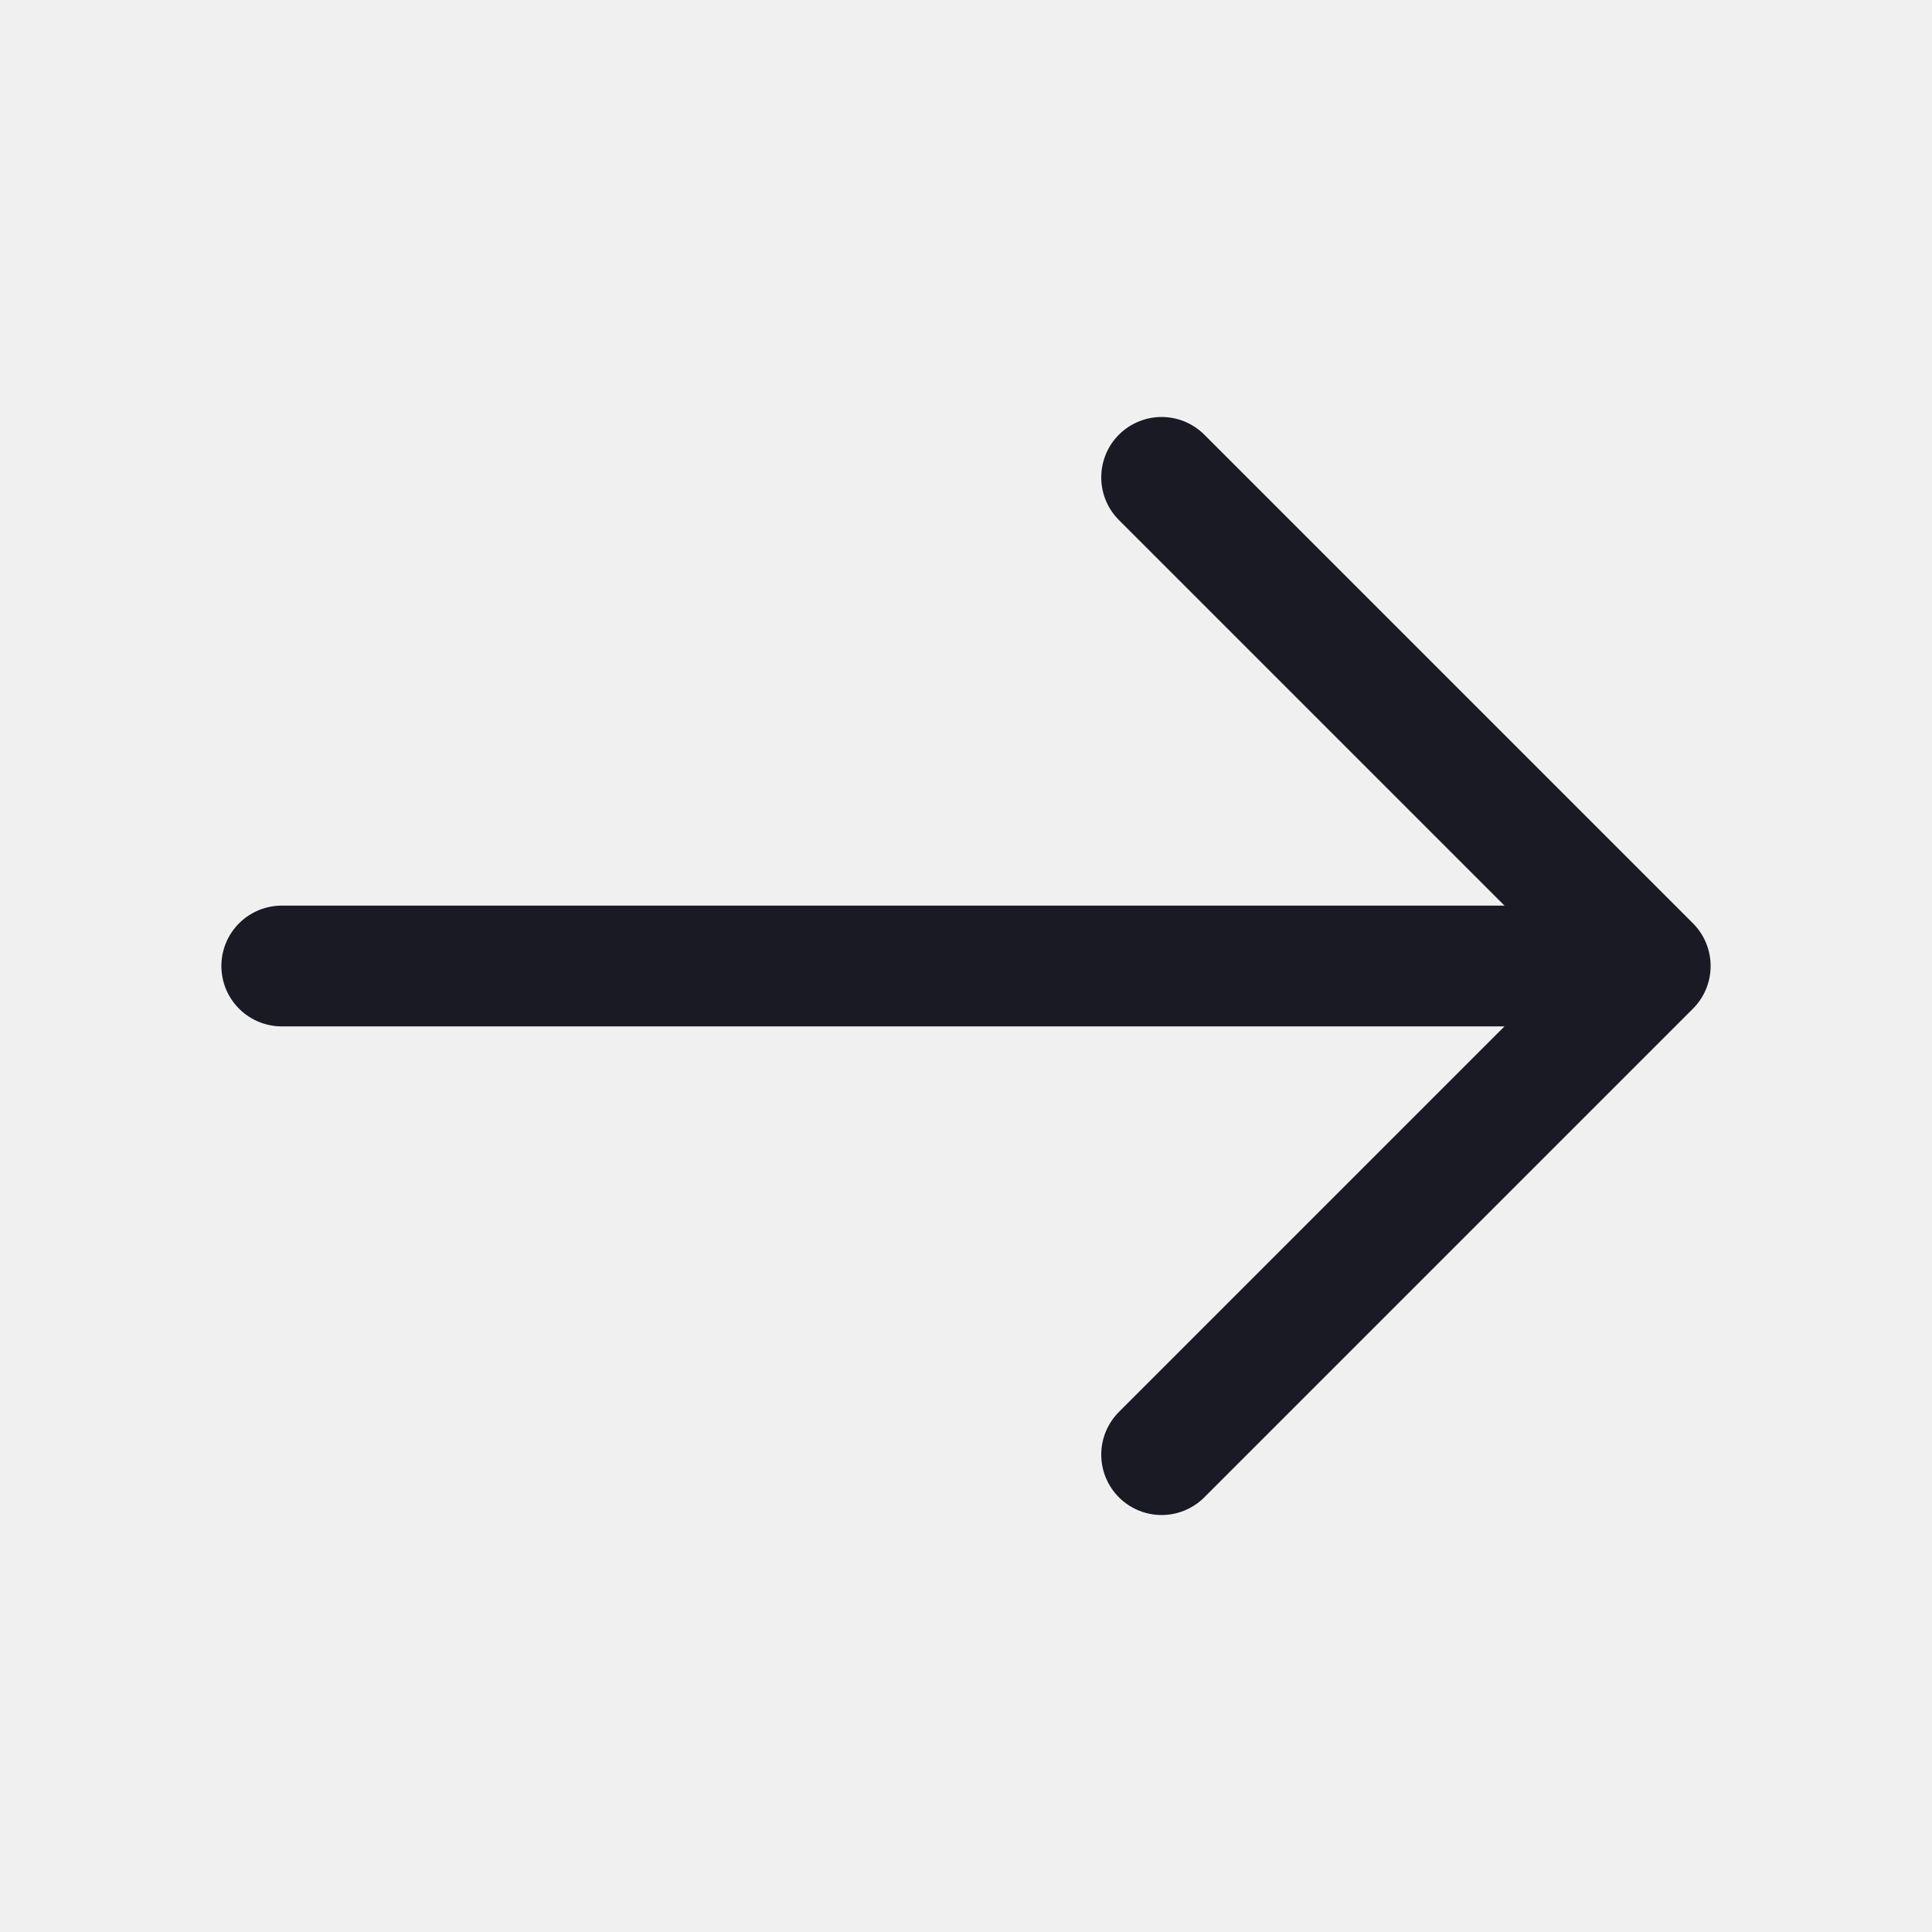
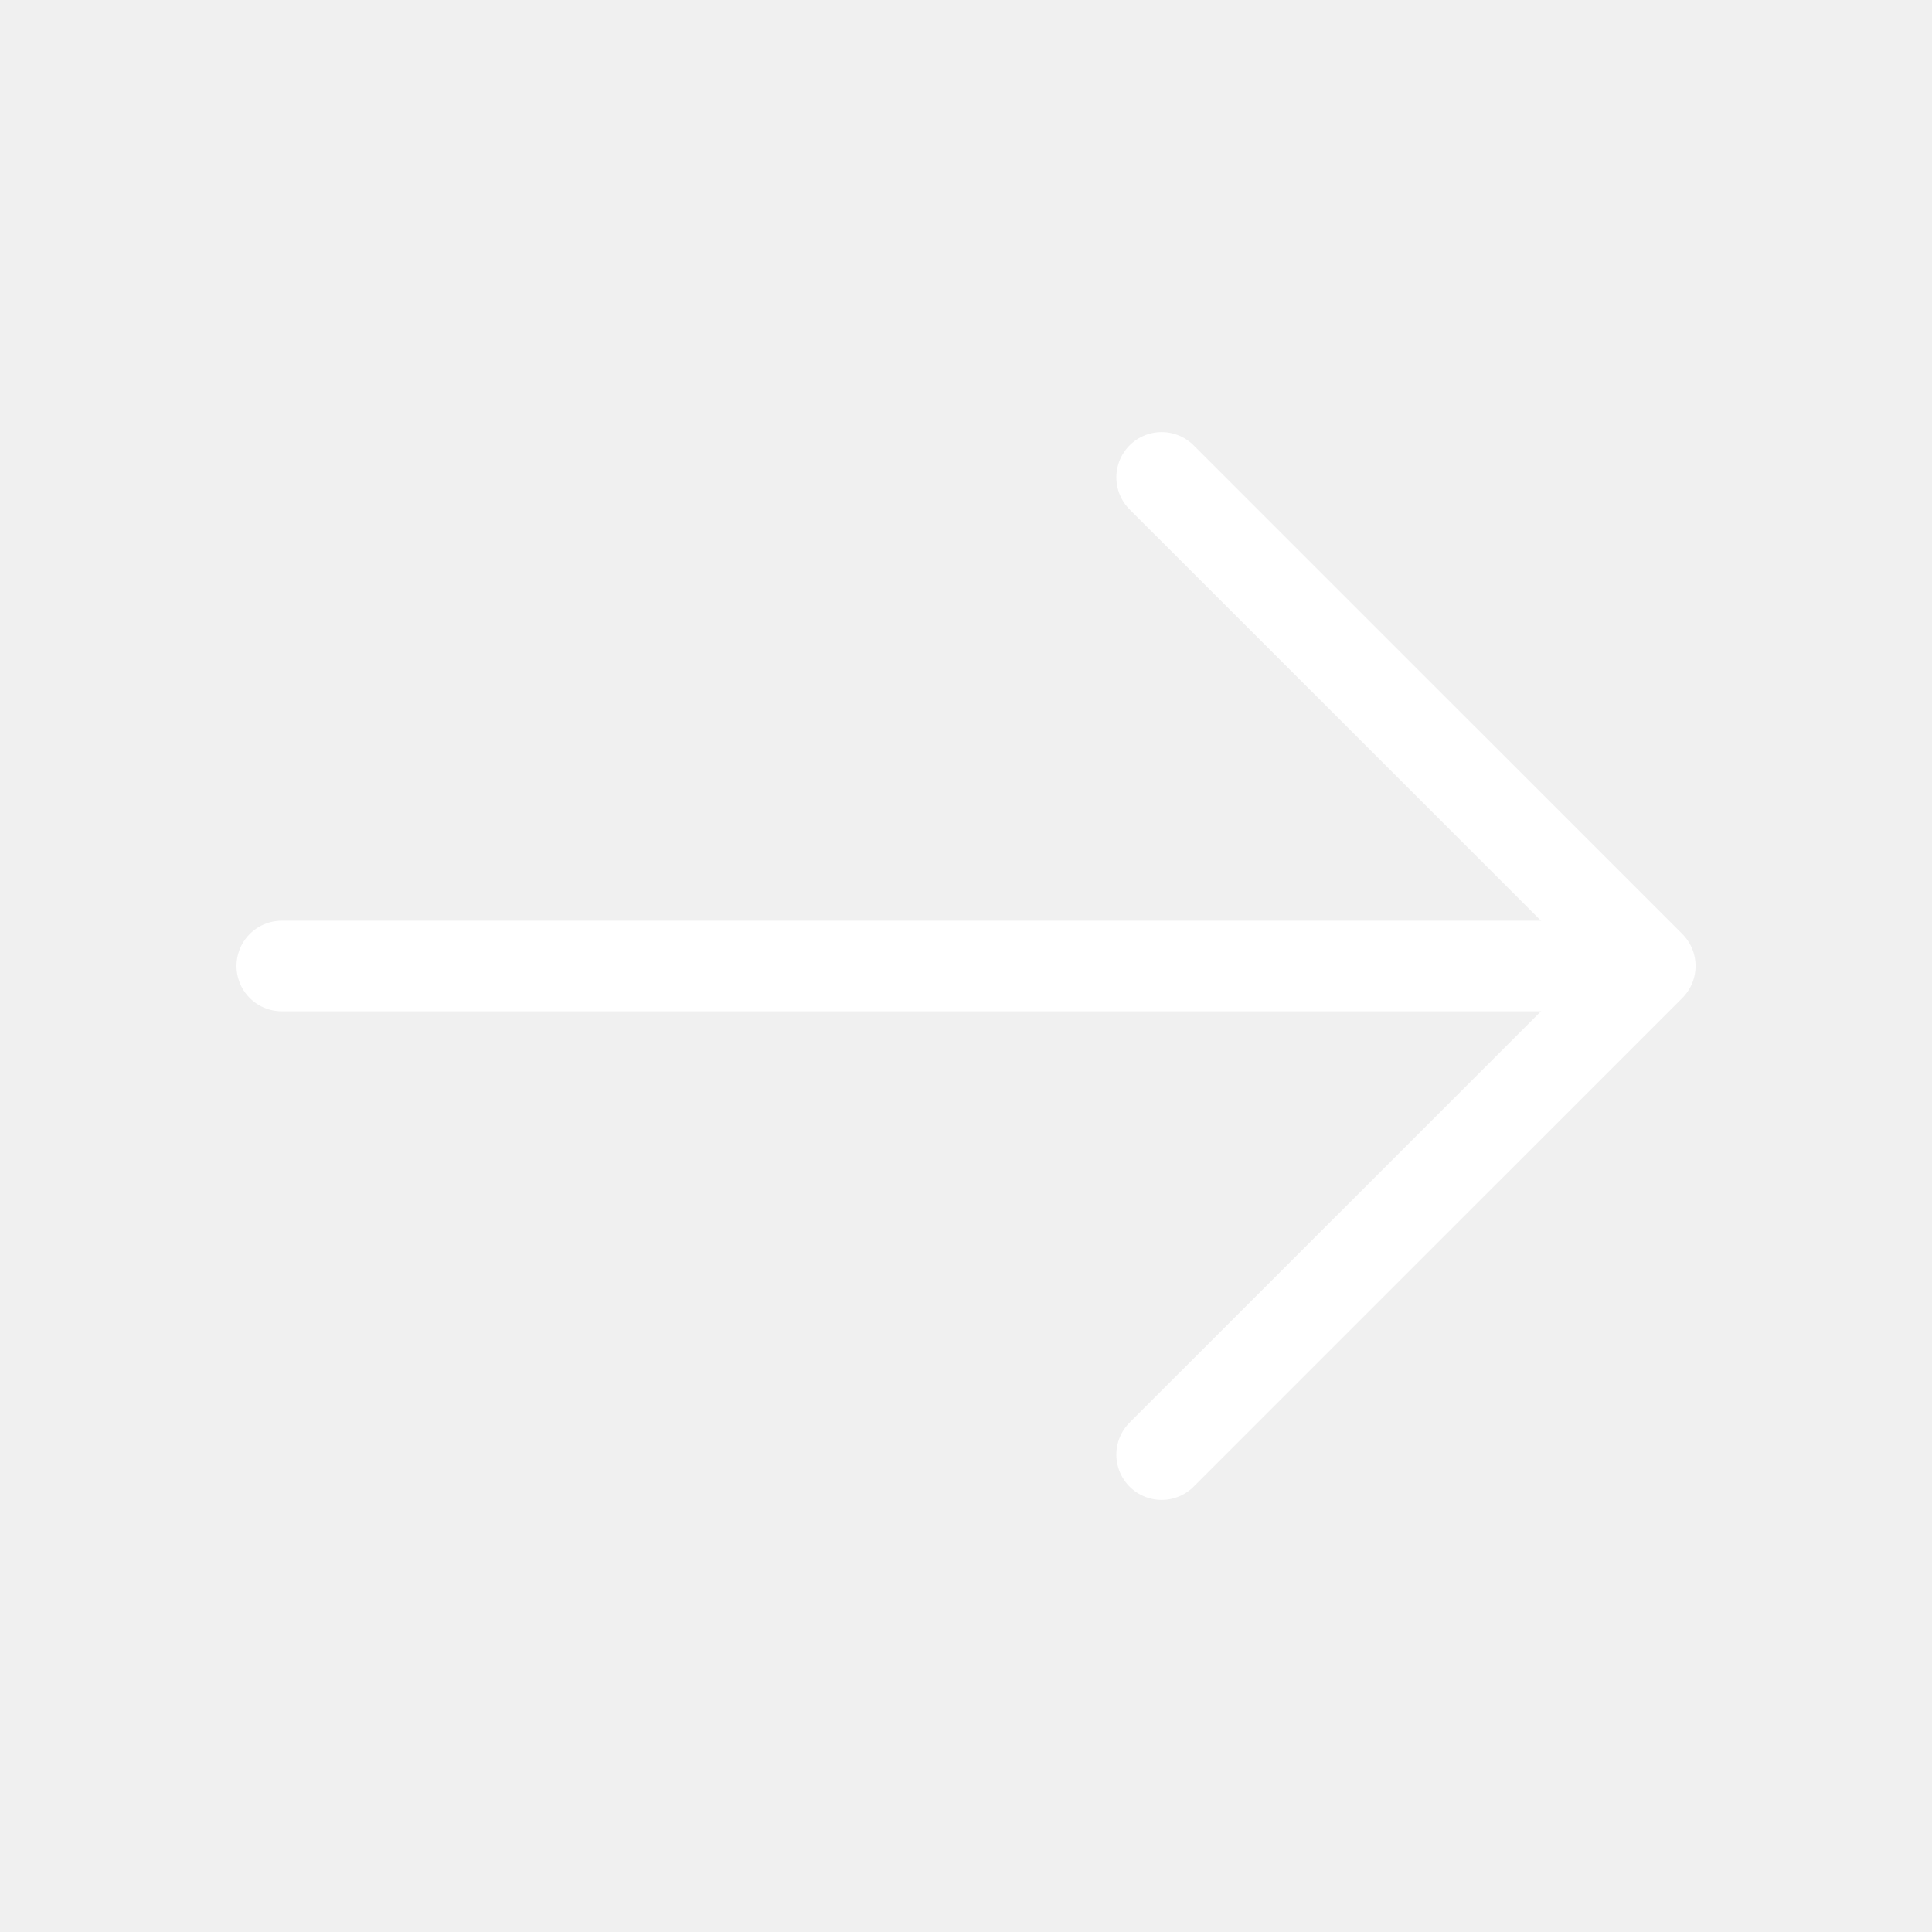
- <svg xmlns="http://www.w3.org/2000/svg" width="24" height="24" viewBox="0 0 24 24" fill="none">
-   <path d="M14.43 5.93L20.5 12L14.43 18.07" stroke="#191A23" stroke-width="1.5" stroke-miterlimit="10" stroke-linecap="round" stroke-linejoin="round" />
-   <path d="M3.5 12H20.33" stroke="#191A23" stroke-width="1.5" stroke-miterlimit="10" stroke-linecap="round" stroke-linejoin="round" />
+ <svg xmlns="http://www.w3.org/2000/svg" width="32" height="32" viewBox="0 0 32 32" fill="none">
+   <path d="M19.24 7.907L27.334 16L19.24 24.093" stroke="white" stroke-width="1.5" stroke-miterlimit="10" stroke-linecap="round" stroke-linejoin="round" />
+   <path d="M4.667 16H27.107" stroke="white" stroke-width="1.5" stroke-miterlimit="10" stroke-linecap="round" stroke-linejoin="round" />
</svg>
